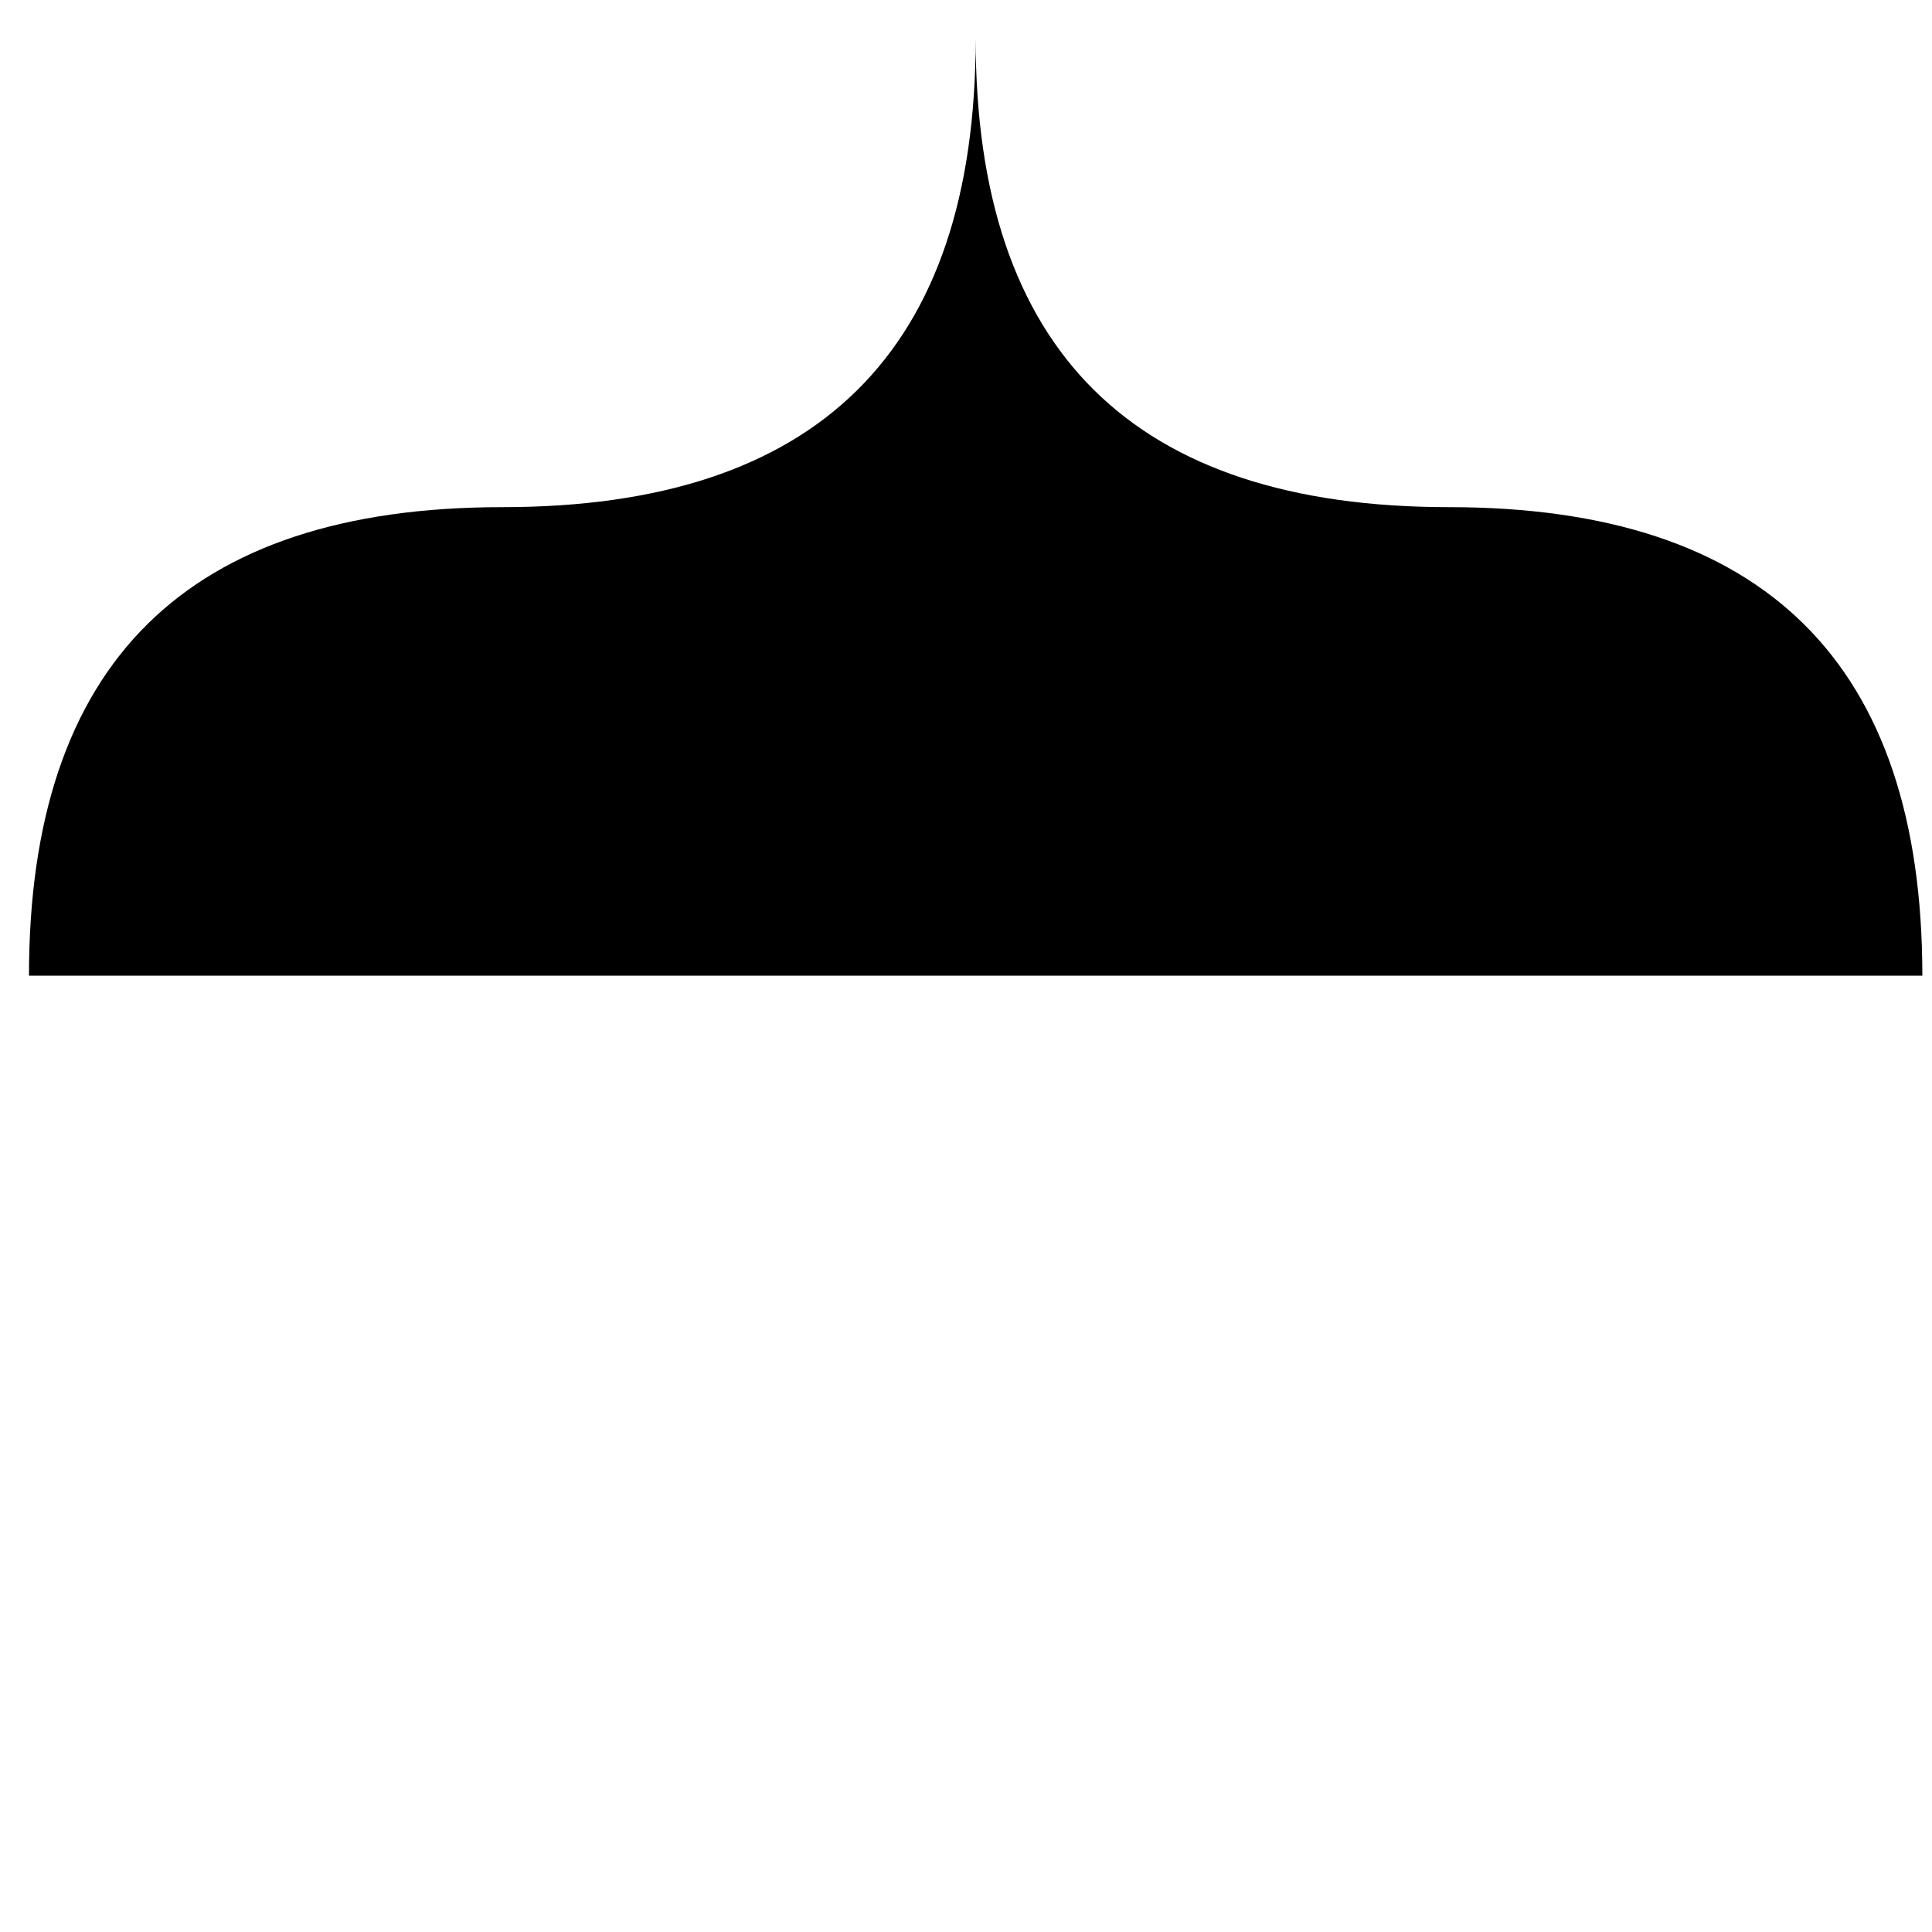
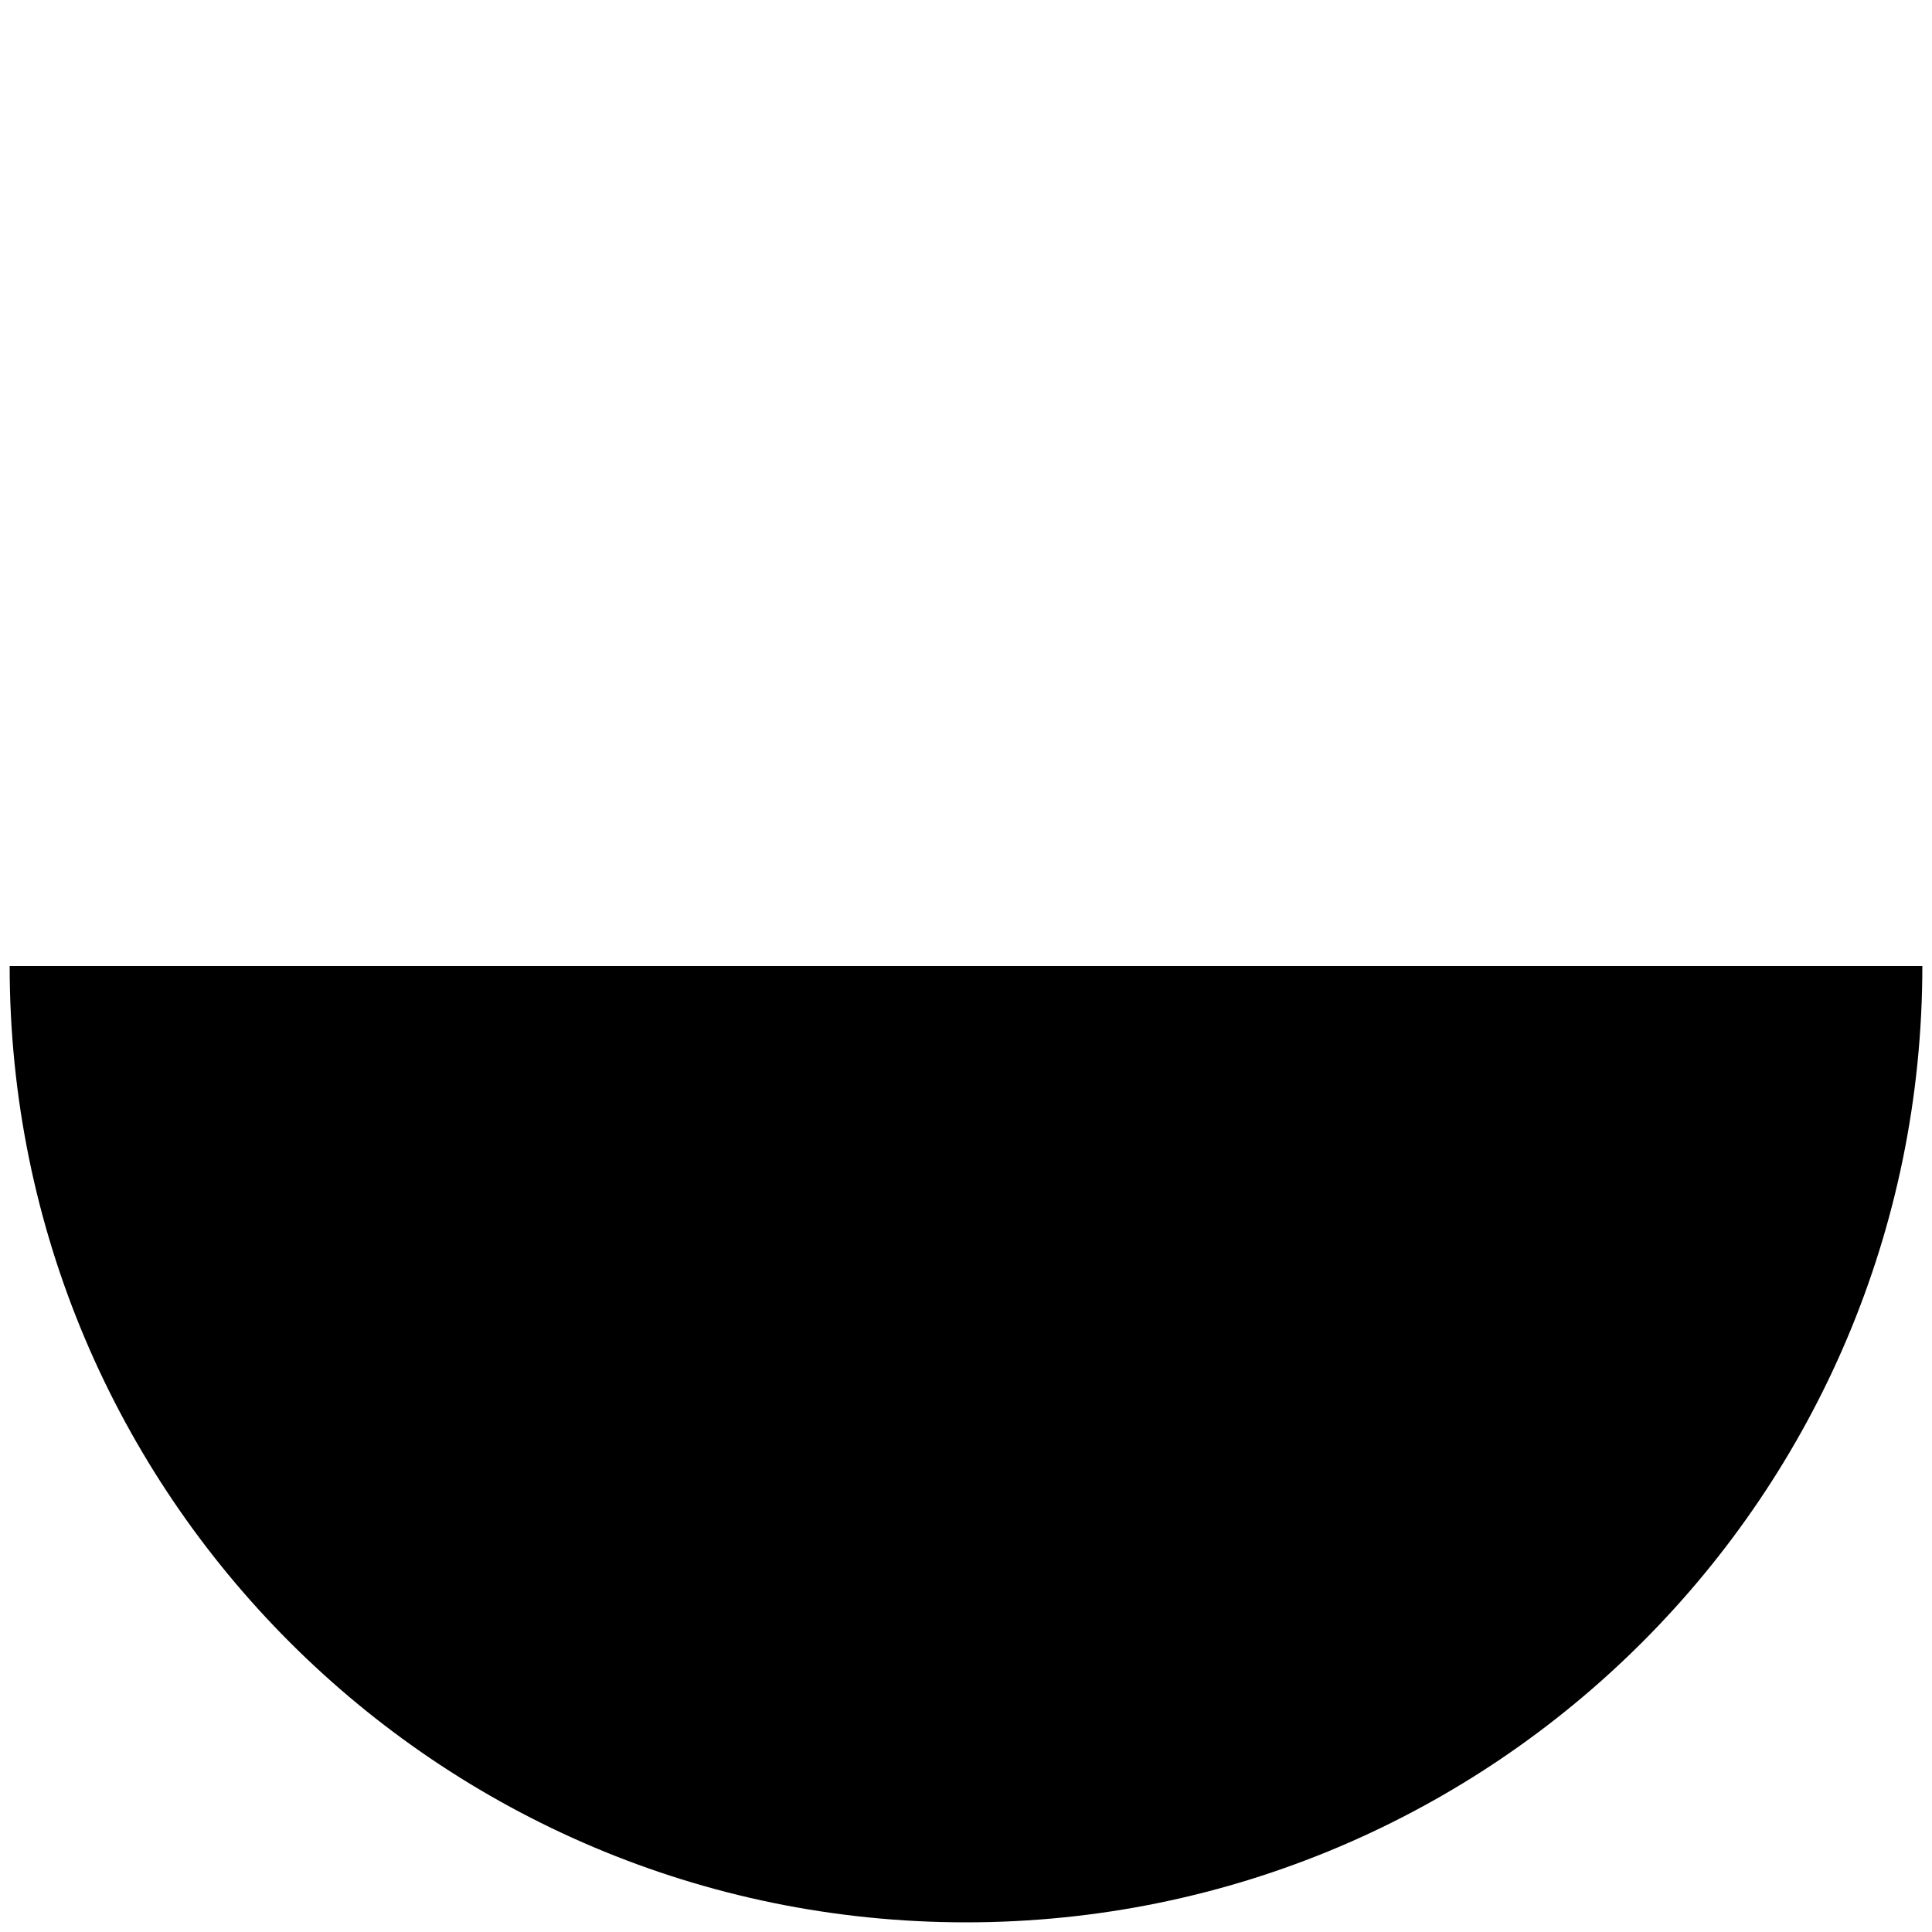
<svg xmlns="http://www.w3.org/2000/svg" id="arc" version="1.1" baseProfile="full" width="100" height="100" viewBox="0 0 100 100" preserveAspectRatio="none">
-   <path d="m1.5,50.5c0,-16.167 8.167,-24.25 24.5,-24.25s24.5,-8.083 24.5,-24.25c0,16.167 8.167,24.25 24.5,24.25s24.5,8.083 24.5,24.25" vector-effect="non-scaling-stroke" class="node shape" />
+   <path d="m99.5,50c0,27.338 -22.162,49.5 -49.5,49.5s-49.5,-22.162 -49.5,-49.5" vector-effect="non-scaling-stroke" class="node shape" />
</svg>
